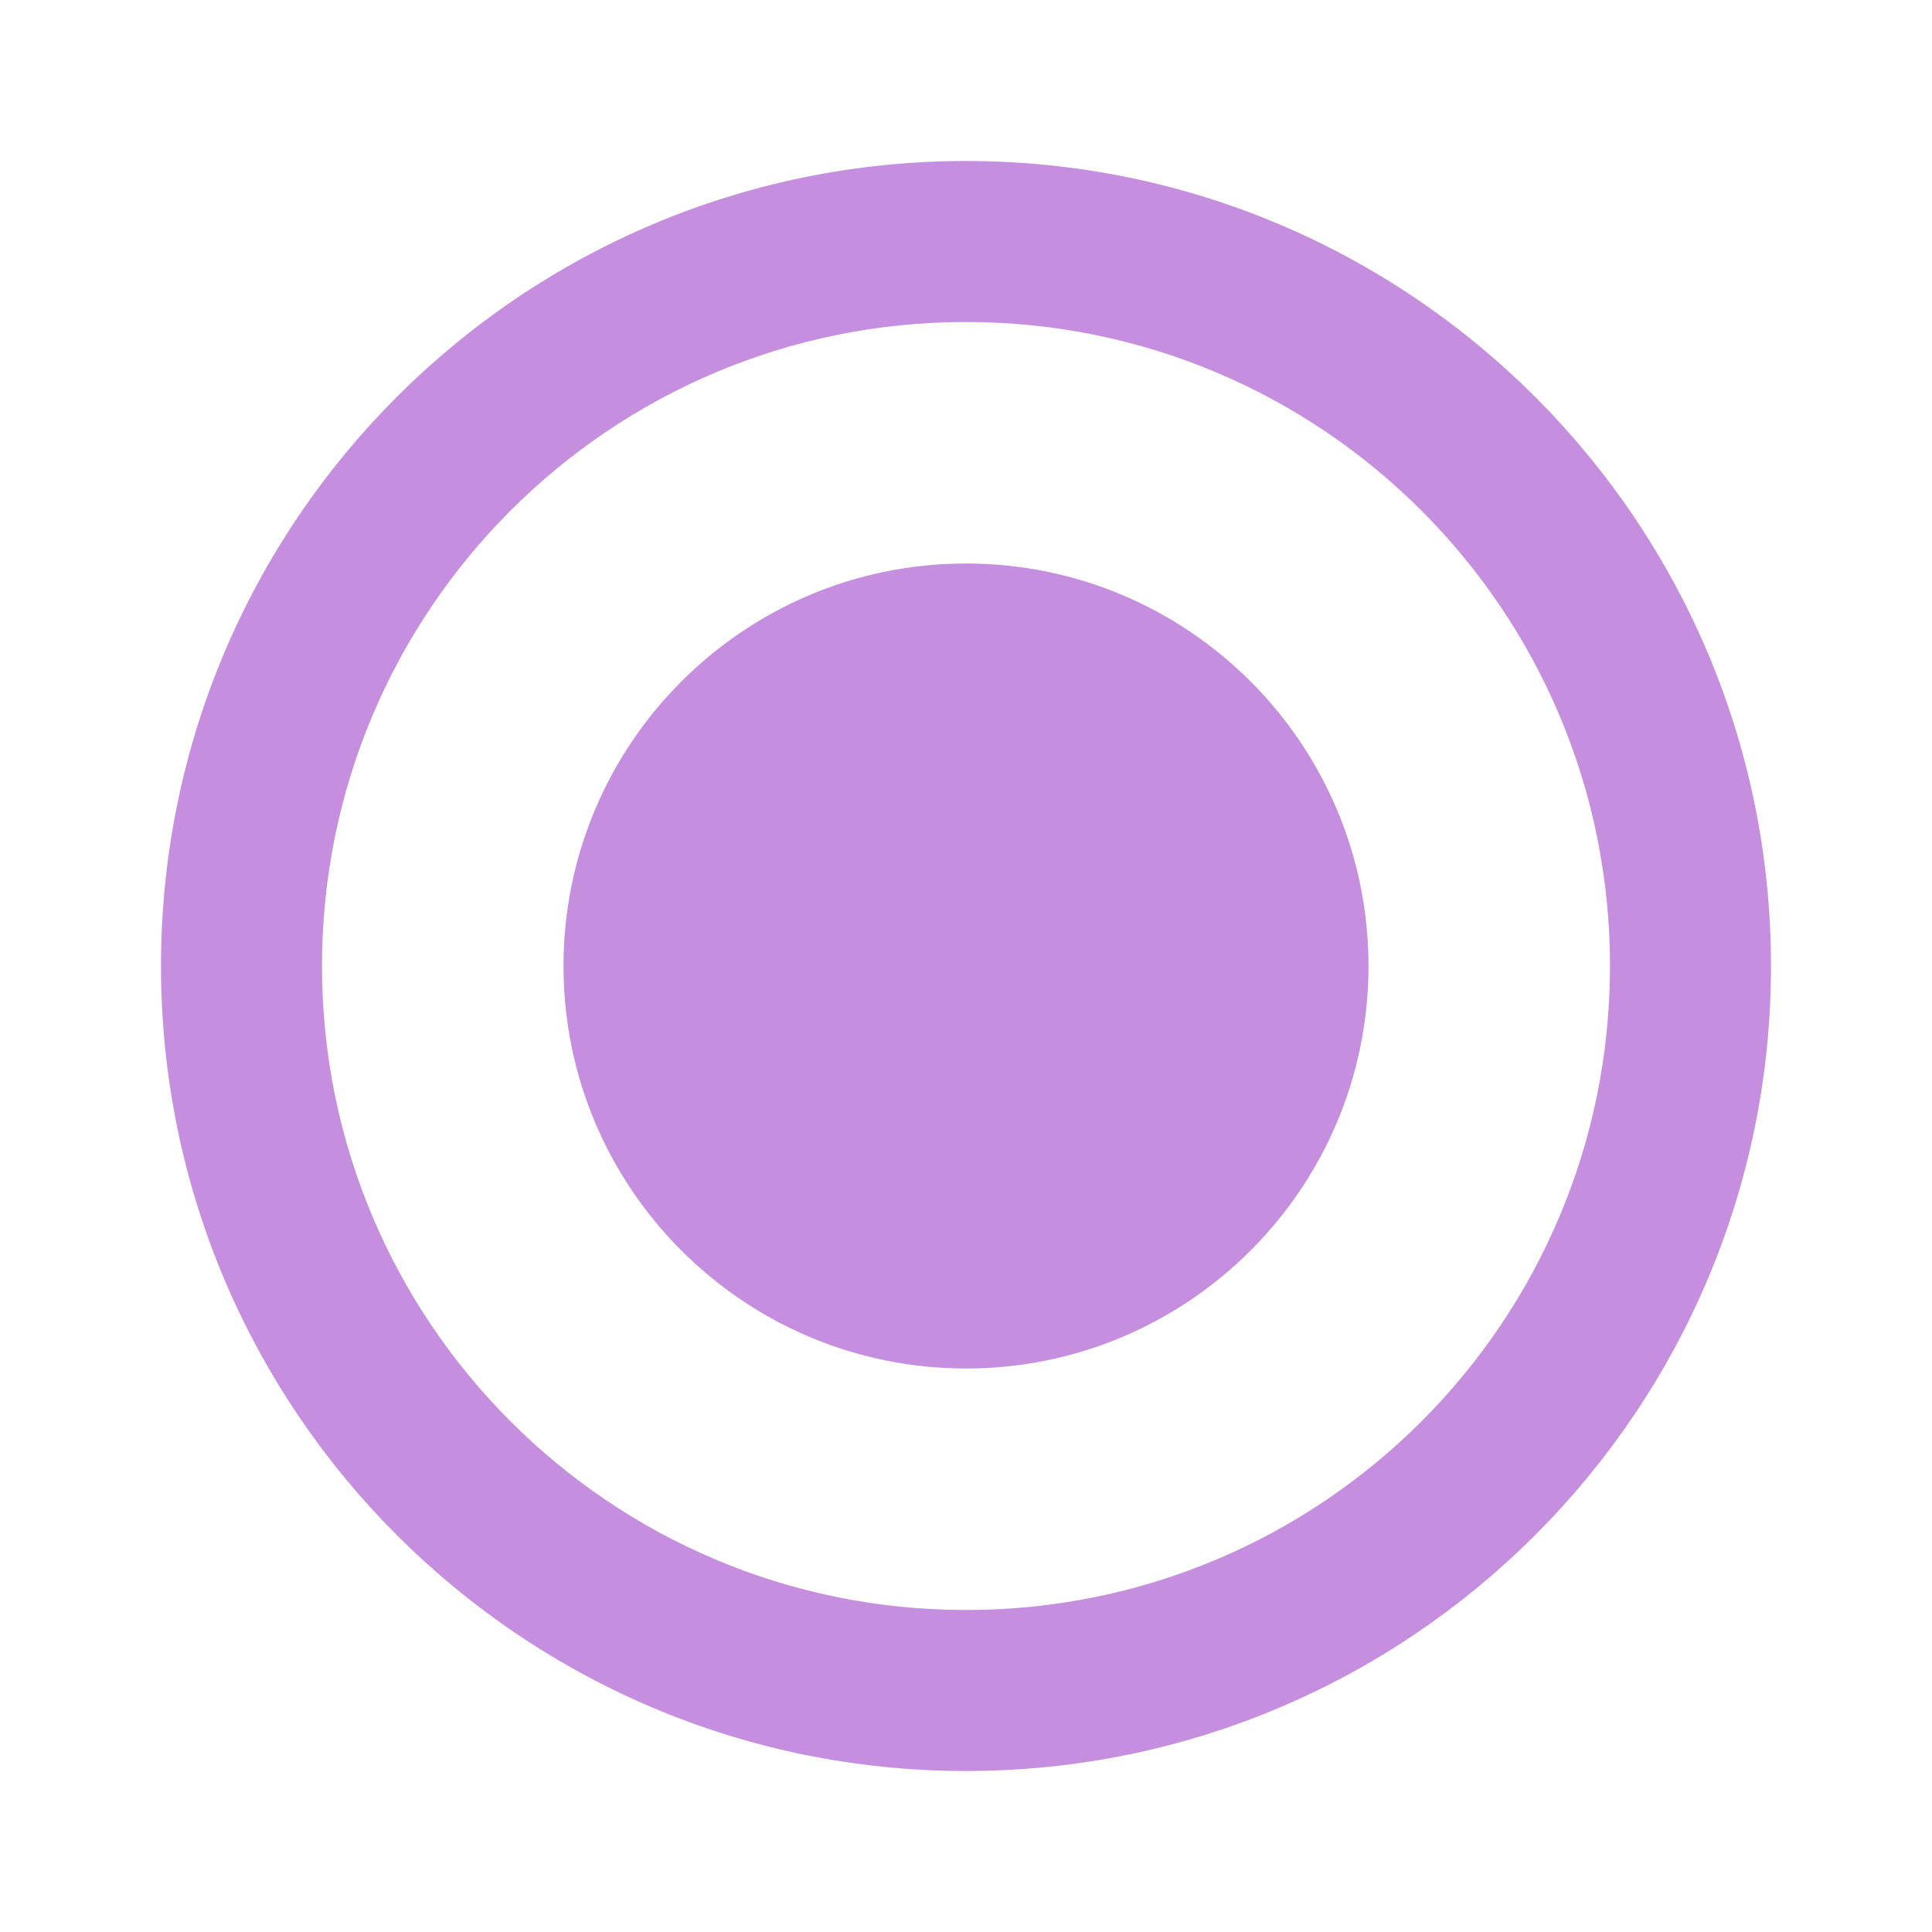
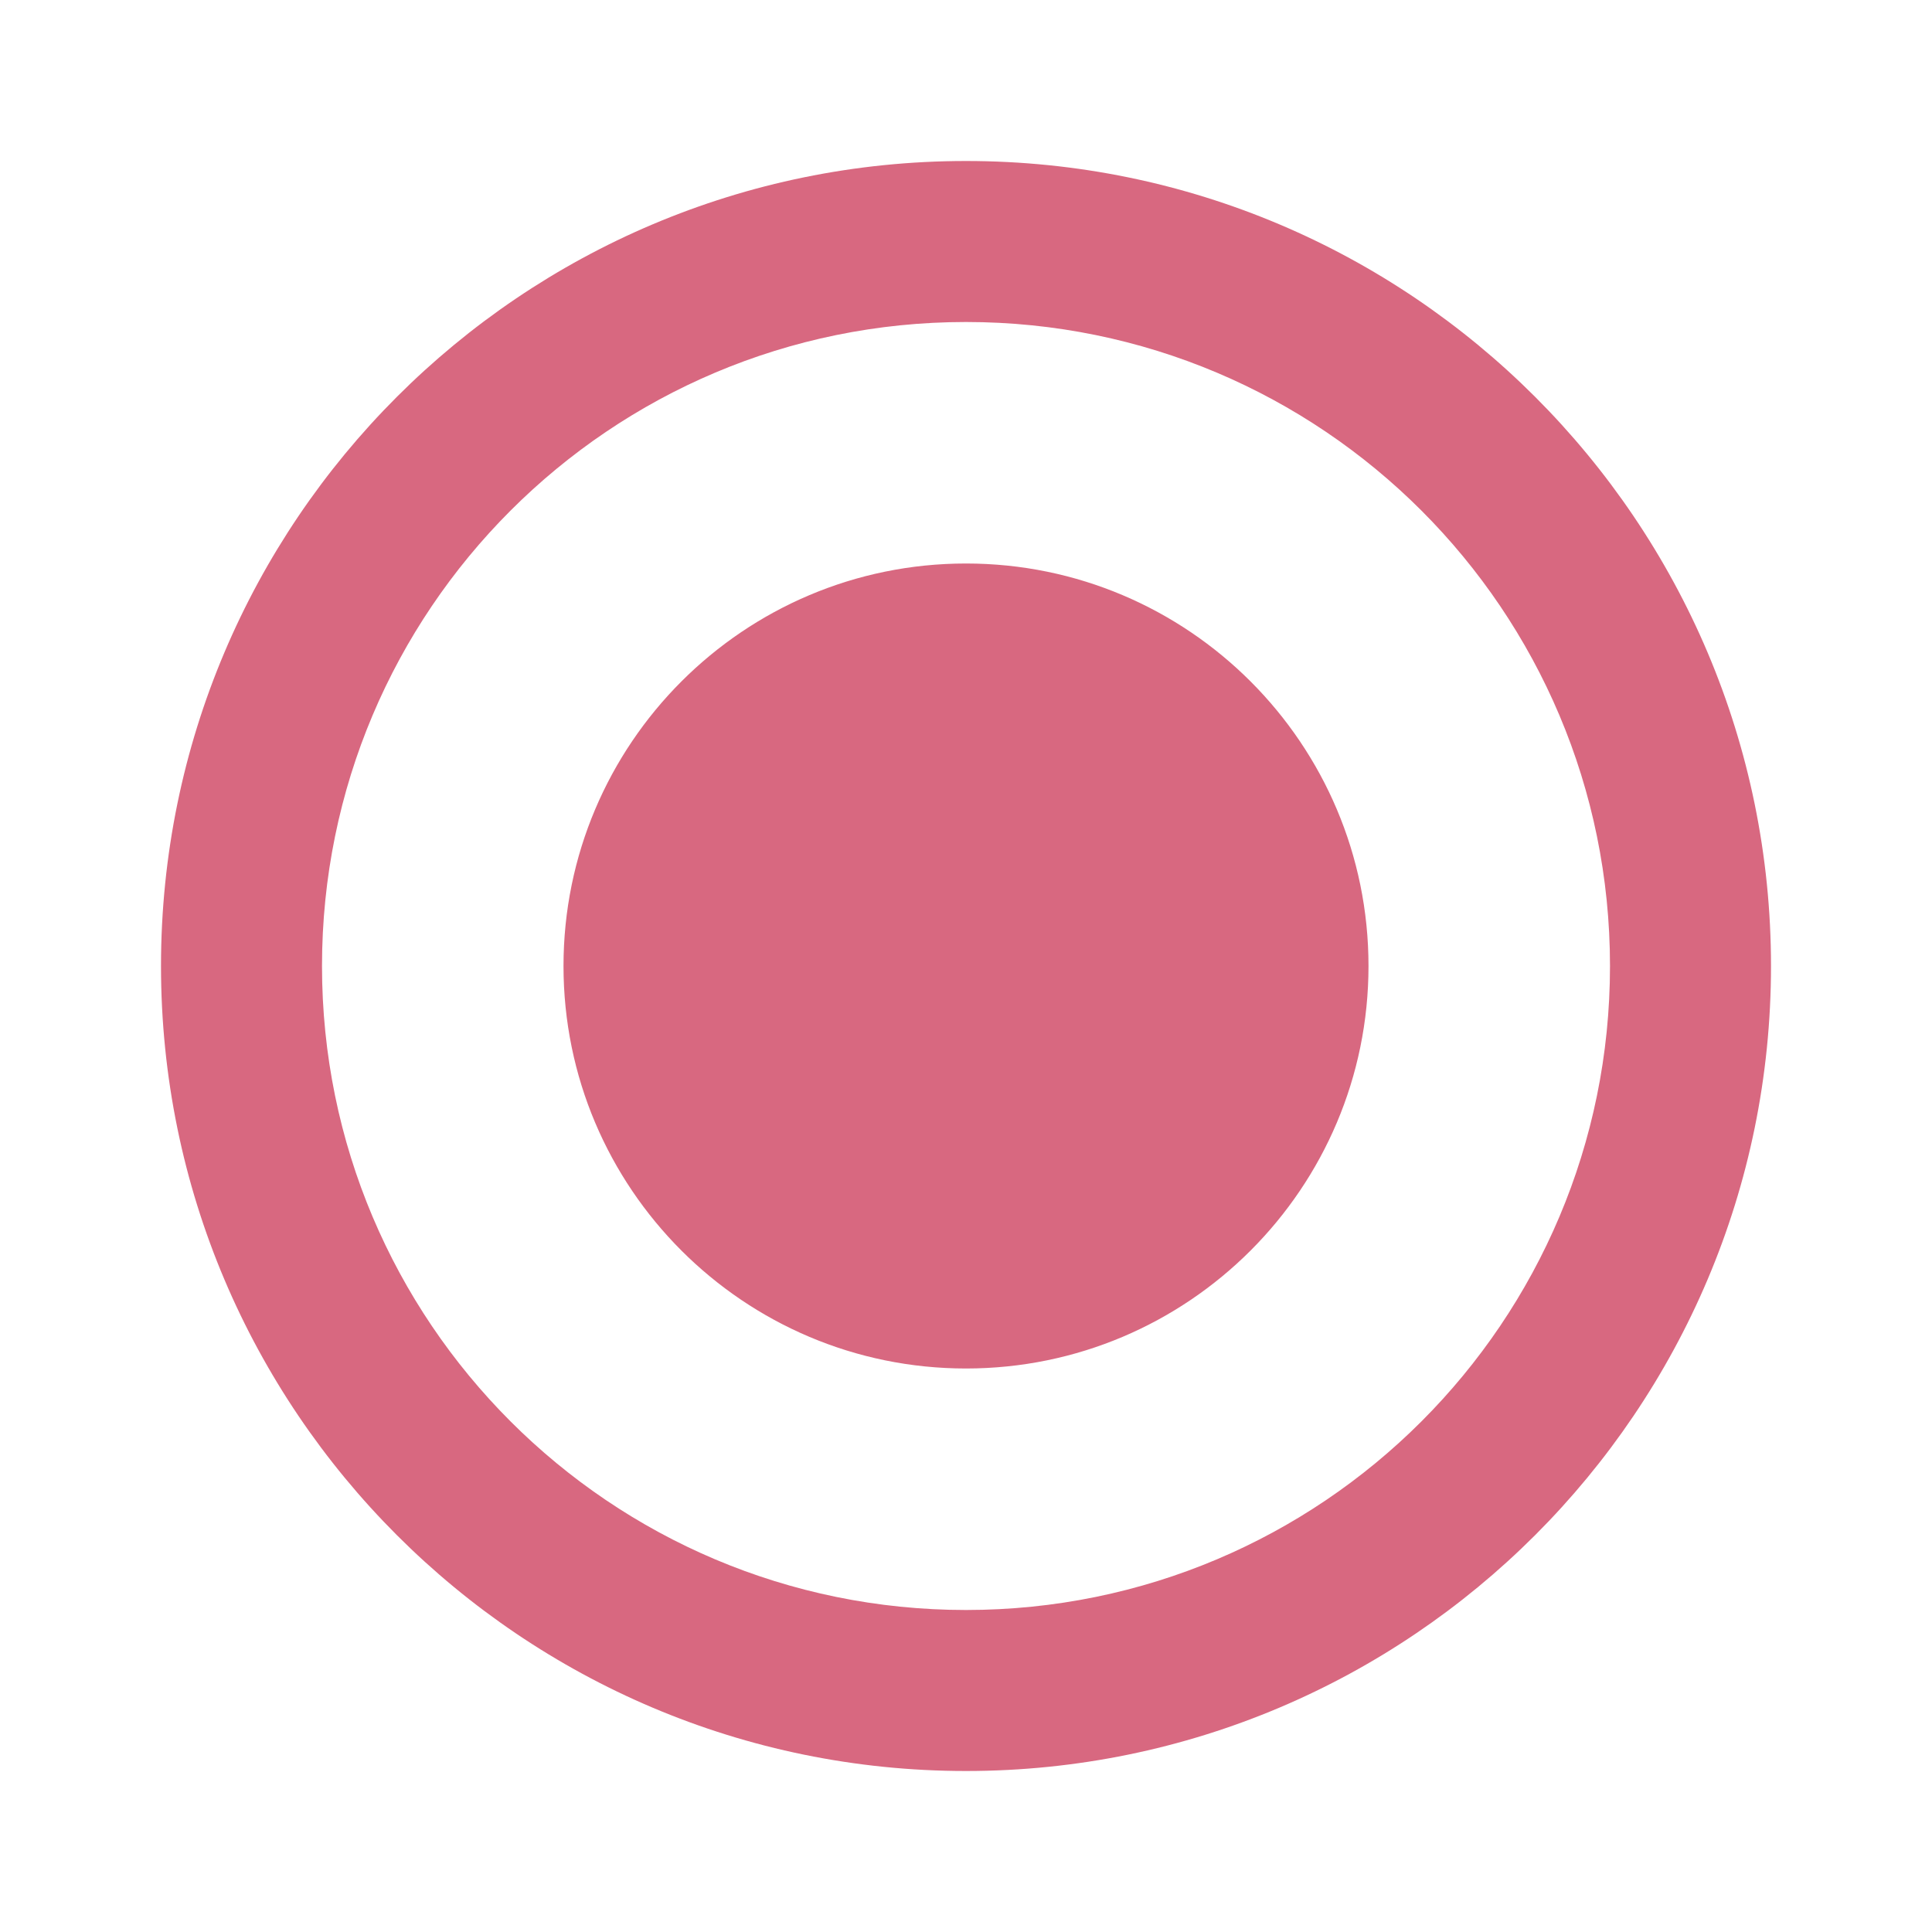
<svg xmlns="http://www.w3.org/2000/svg" width="24" height="24" viewBox="0 0 24 24">
-   <path d="M12 7c-2.76 0-5 2.24-5 5s2.24 5 5 5 5-2.24 5-5-2.24-5-5-5zm0-5C6.48 2 2 6.48 2 12s4.48 10 10 10 10-4.48 10-10S17.52 2 12 2zm0 18c-4.42 0-8-3.58-8-8s3.58-8 8-8 8 3.58 8 8-3.58 8-8 8z" fill="#c68edf" />
+   <path d="M12 7c-2.76 0-5 2.24-5 5s2.24 5 5 5 5-2.24 5-5-2.24-5-5-5zm0-5C6.48 2 2 6.48 2 12s4.48 10 10 10 10-4.48 10-10S17.52 2 12 2zm0 18c-4.42 0-8-3.58-8-8s3.58-8 8-8 8 3.58 8 8-3.58 8-8 8z" fill="#d86880" />
</svg>
